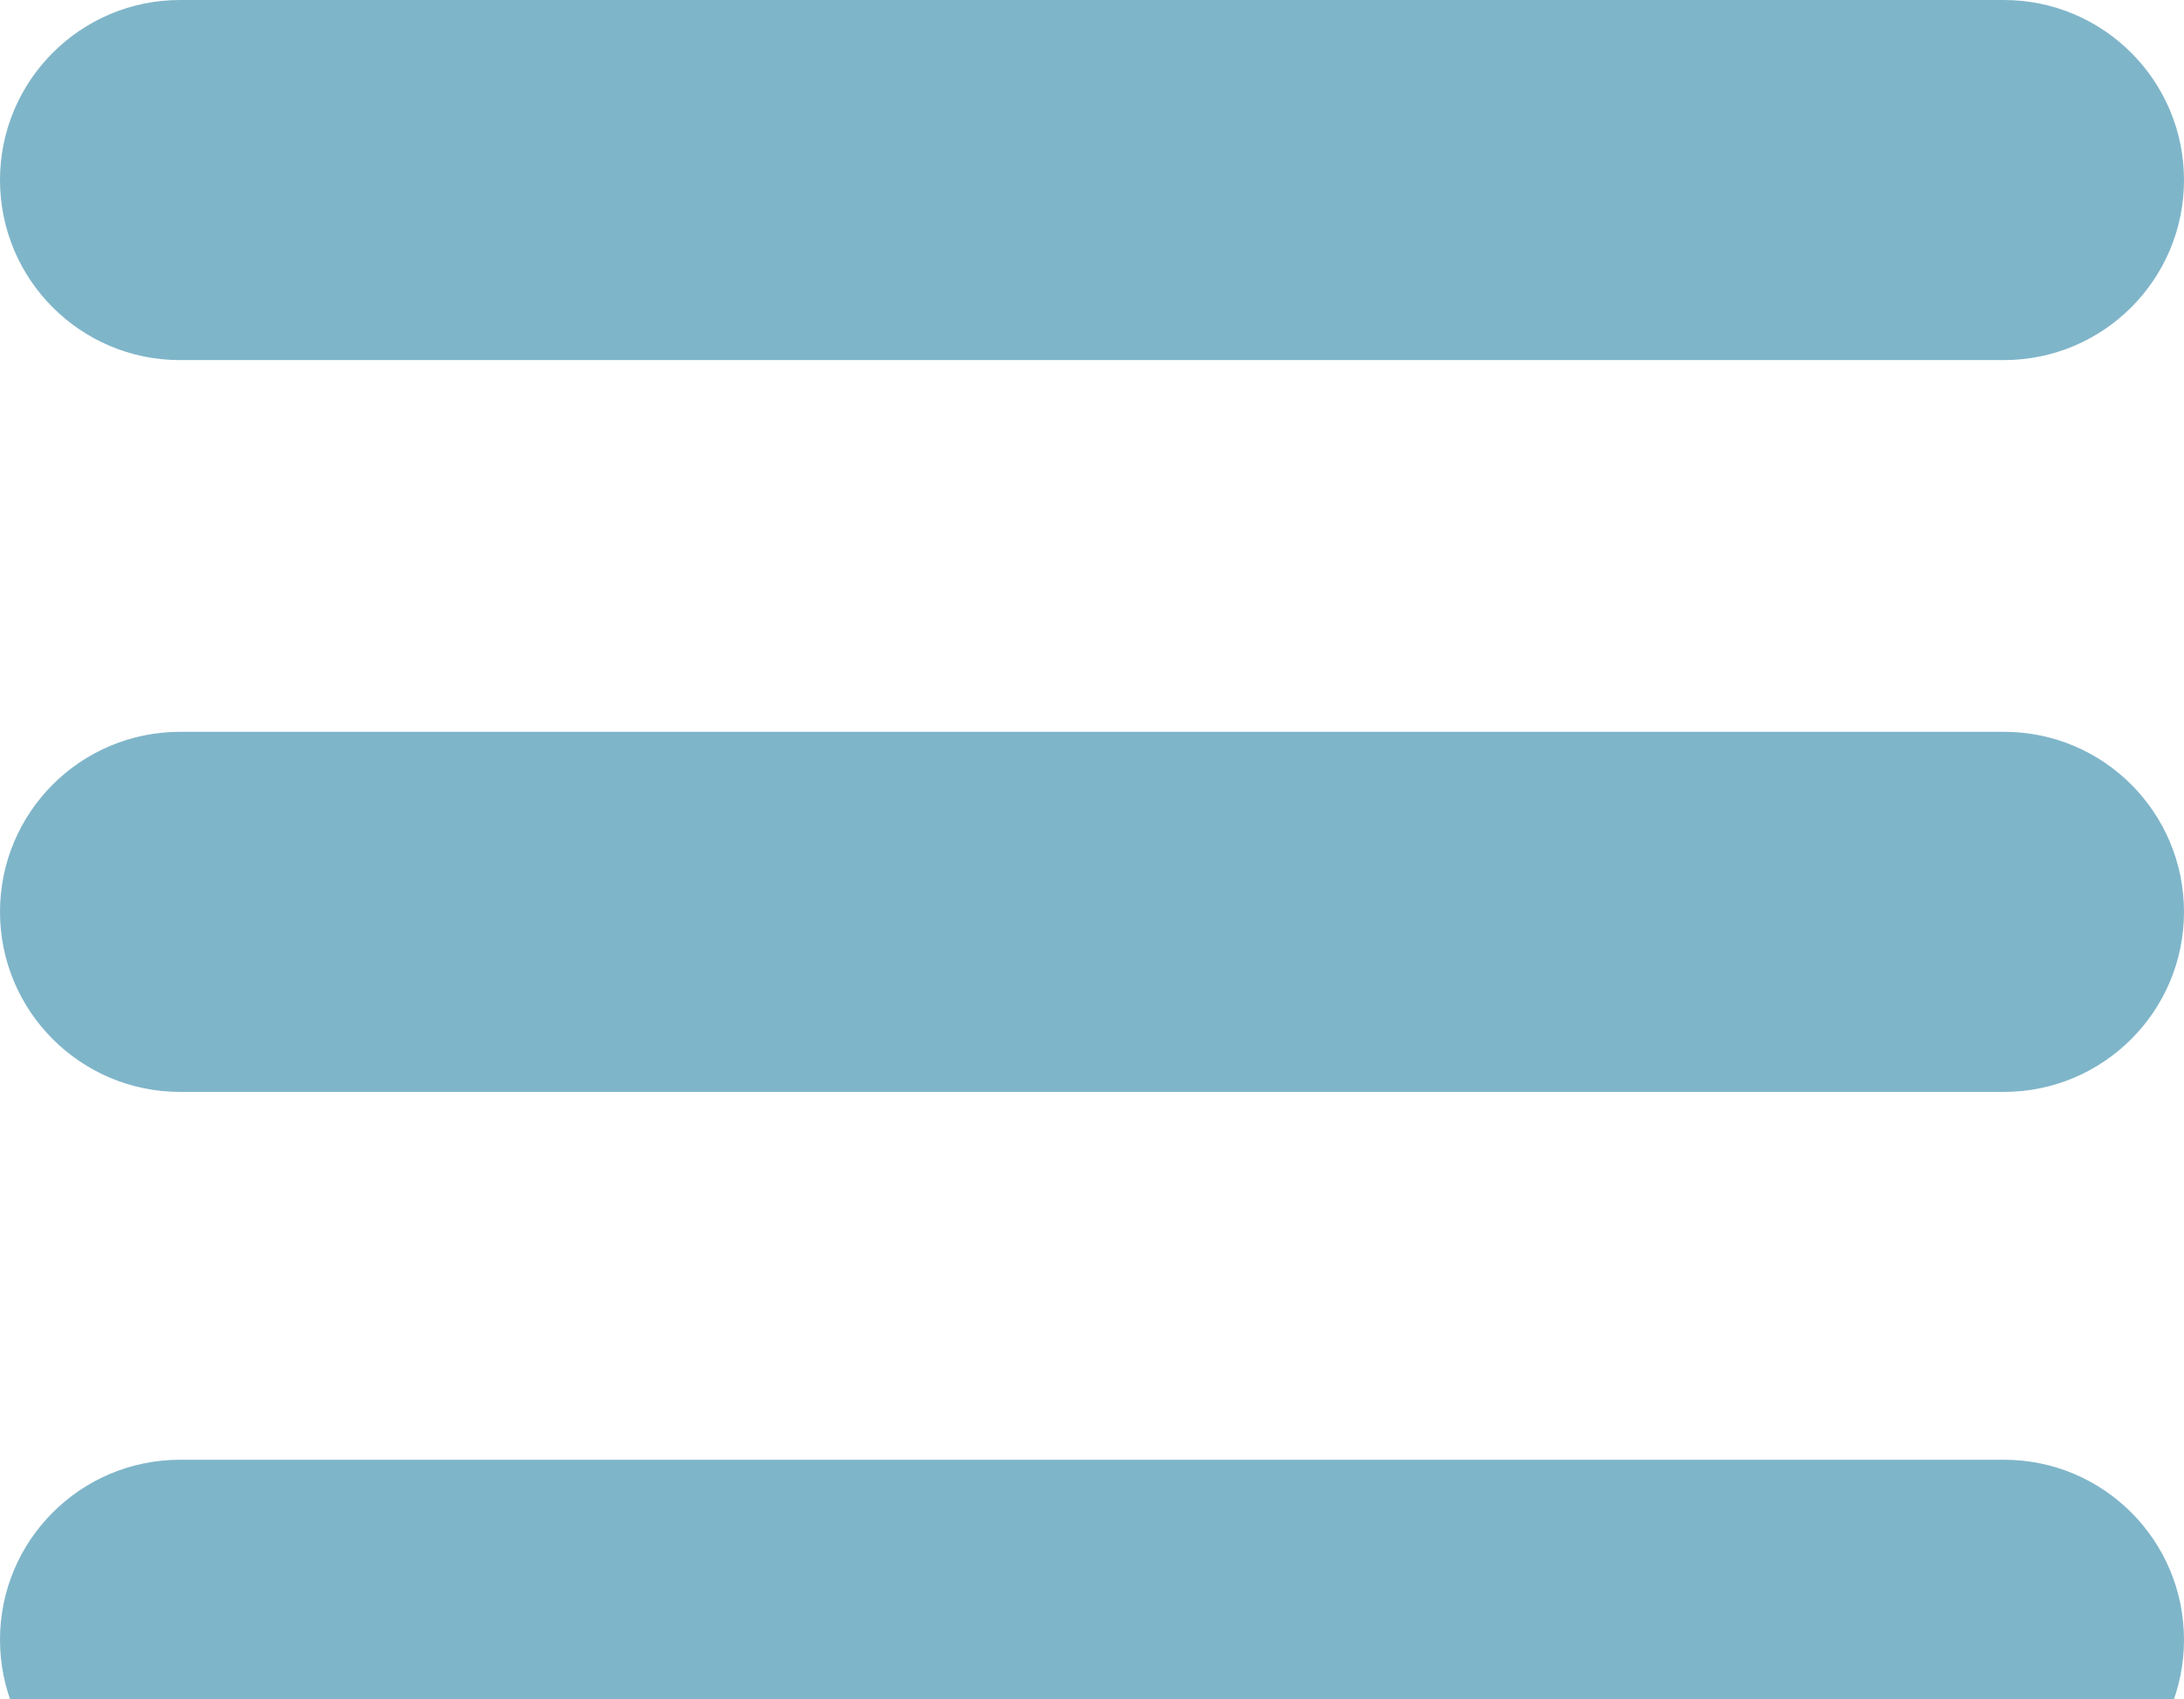
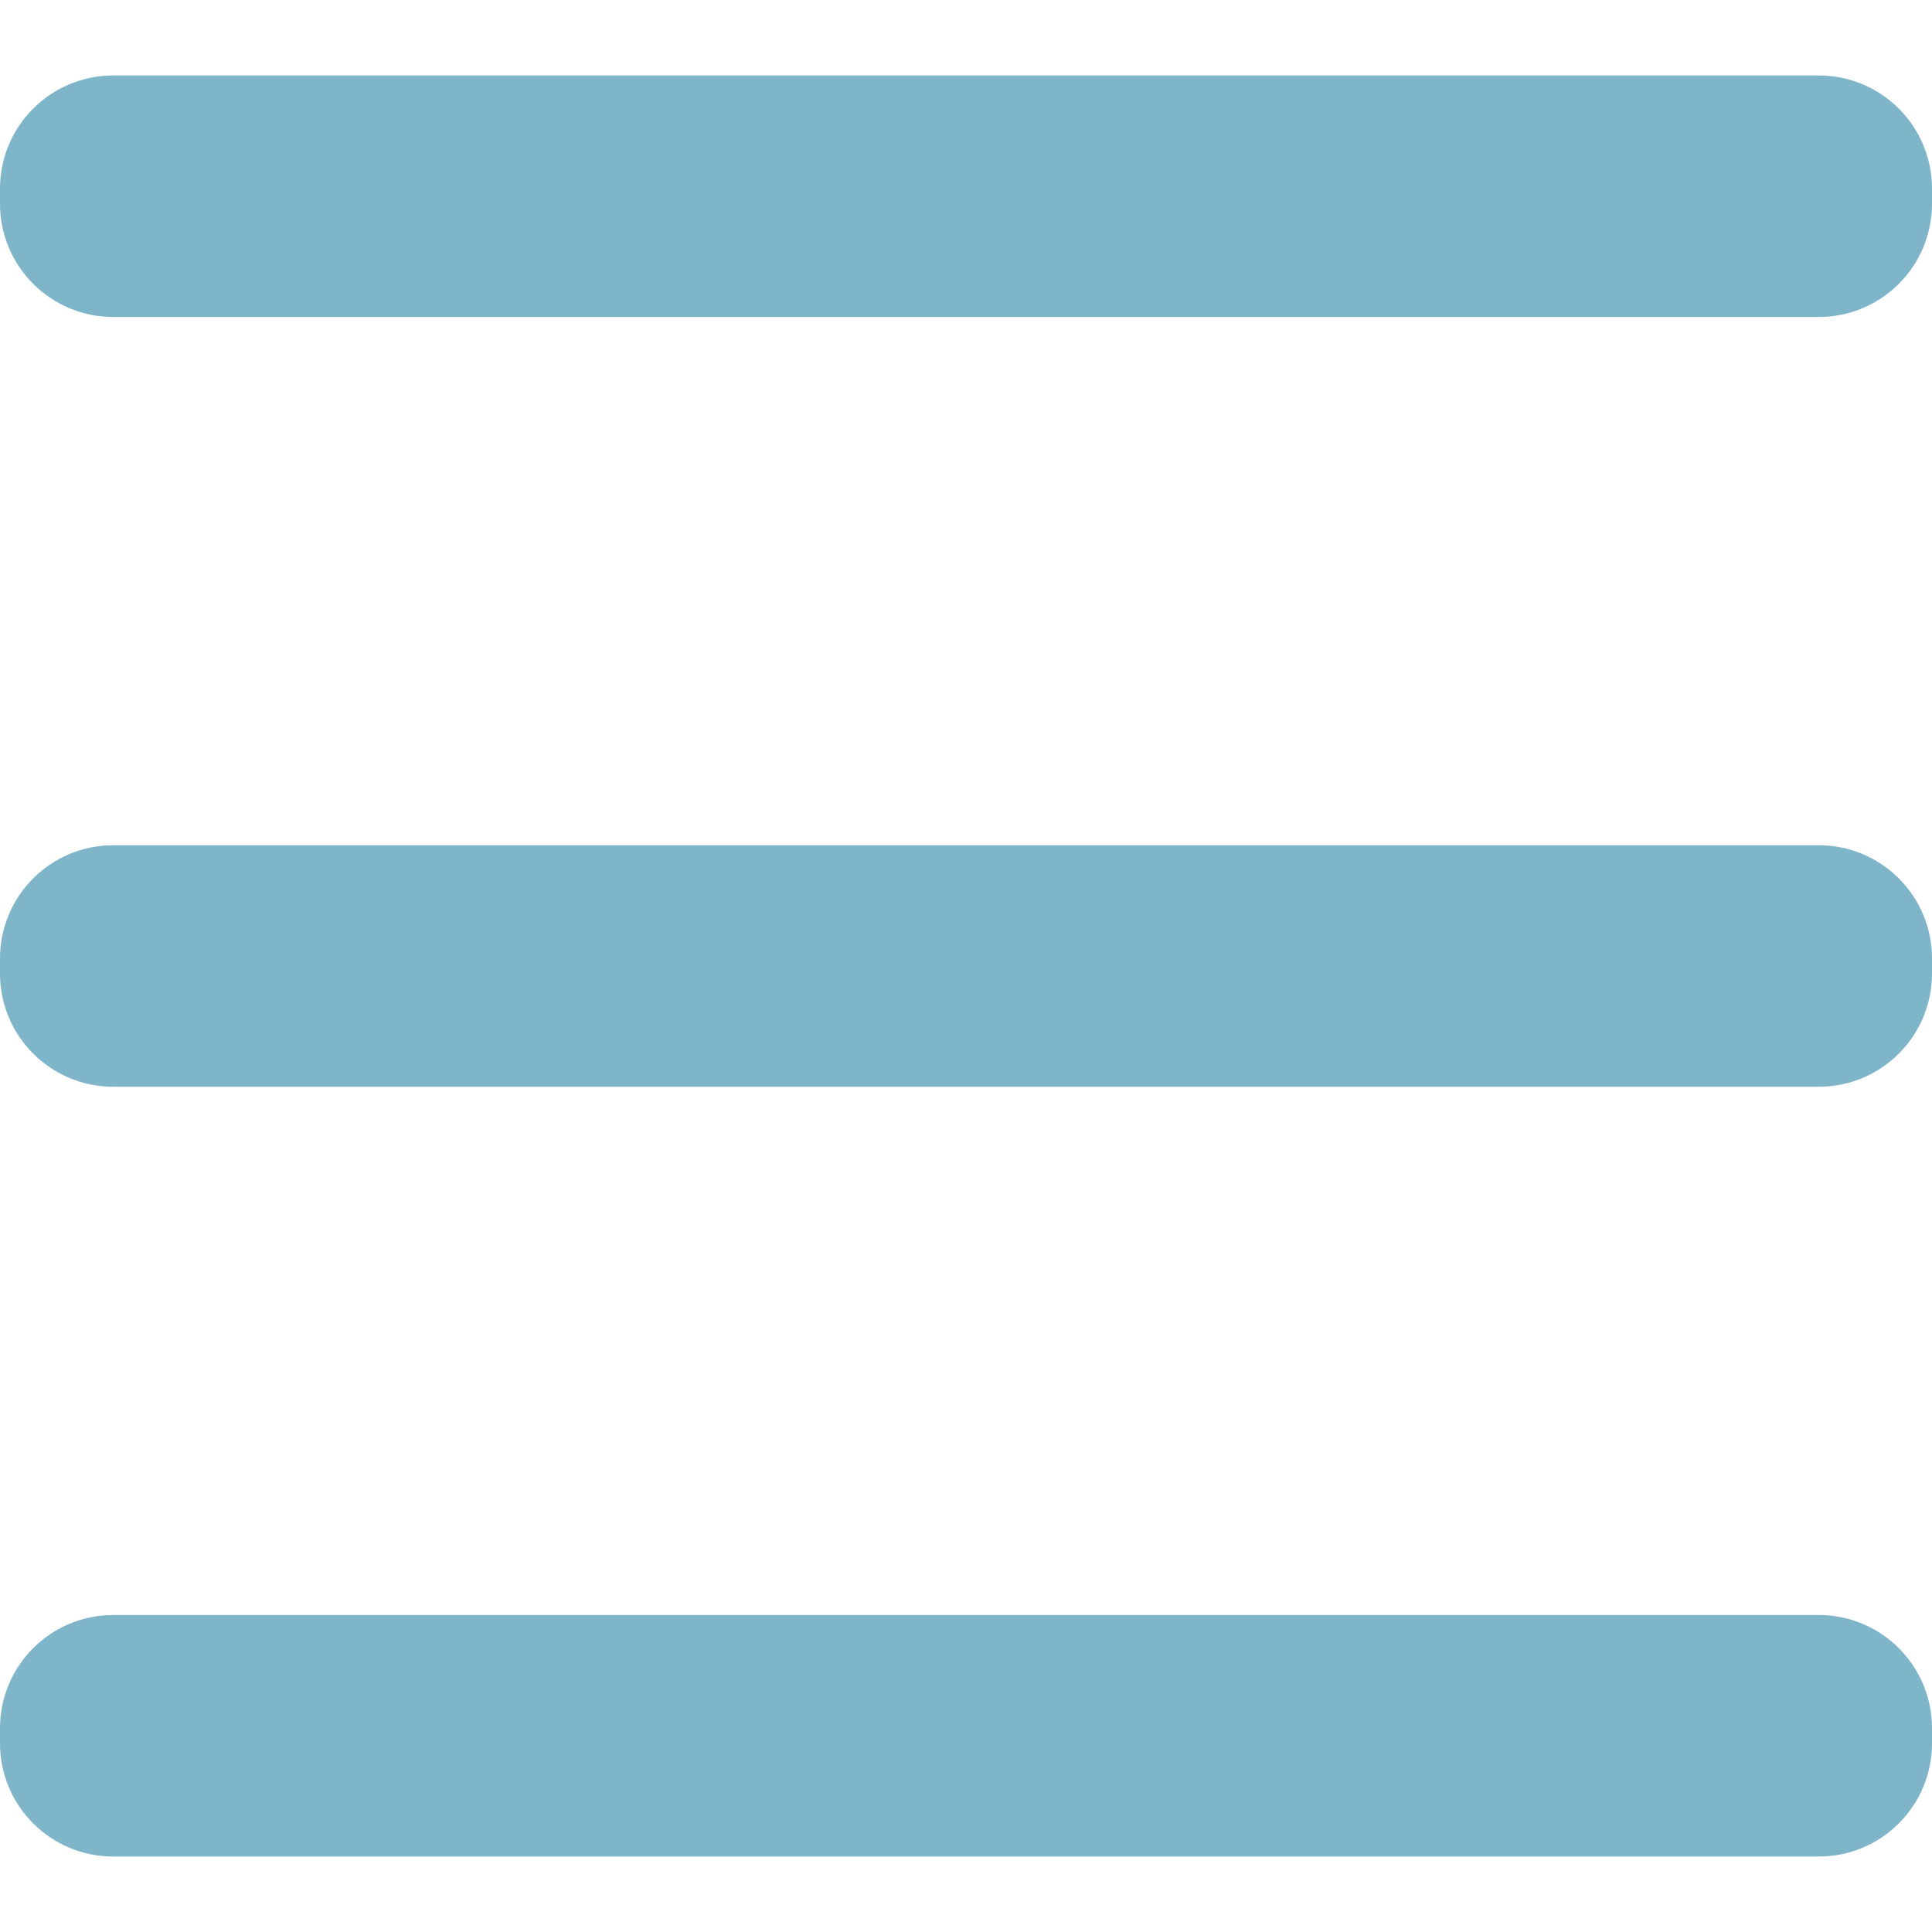
- <svg xmlns="http://www.w3.org/2000/svg" viewBox="0 0 18 14">
-   <path fill="#7fb5c9" d="M18,1.484c0,0.82-0.665,1.484-1.484,1.484H1.484C0.665,2.969,0,2.304,0,1.484l0,0C0,0.665,0.665,0,1.484,0 h15.031C17.335,0,18,0.665,18,1.484L18,1.484z" />
-   <path fill="#7fb5c9" d="M18,7.516C18,8.335,17.335,9,16.516,9H1.484C0.665,9,0,8.335,0,7.516l0,0c0-0.82,0.665-1.484,1.484-1.484 h15.031C17.335,6.031,18,6.696,18,7.516L18,7.516z" />
-   <path fill="#7fb5c9" d="M18,13.516C18,14.335,17.335,15,16.516,15H1.484C0.665,15,0,14.335,0,13.516l0,0 c0-0.82,0.665-1.484,1.484-1.484h15.031C17.335,12.031,18,12.696,18,13.516L18,13.516z" />
+ <svg xmlns="http://www.w3.org/2000/svg" viewBox="0 0 512 512">
+   <rect x="0" y="20" rx="30" ry="30" width="512" height="64" fill="#7fb5c9" />
+   <rect x="0" y="224" rx="30" ry="30" width="512" height="64" fill="#7fb5c9" />
+   <rect x="0" y="428" rx="30" ry="30" width="512" height="64" fill="#7fb5c9" />
</svg>
